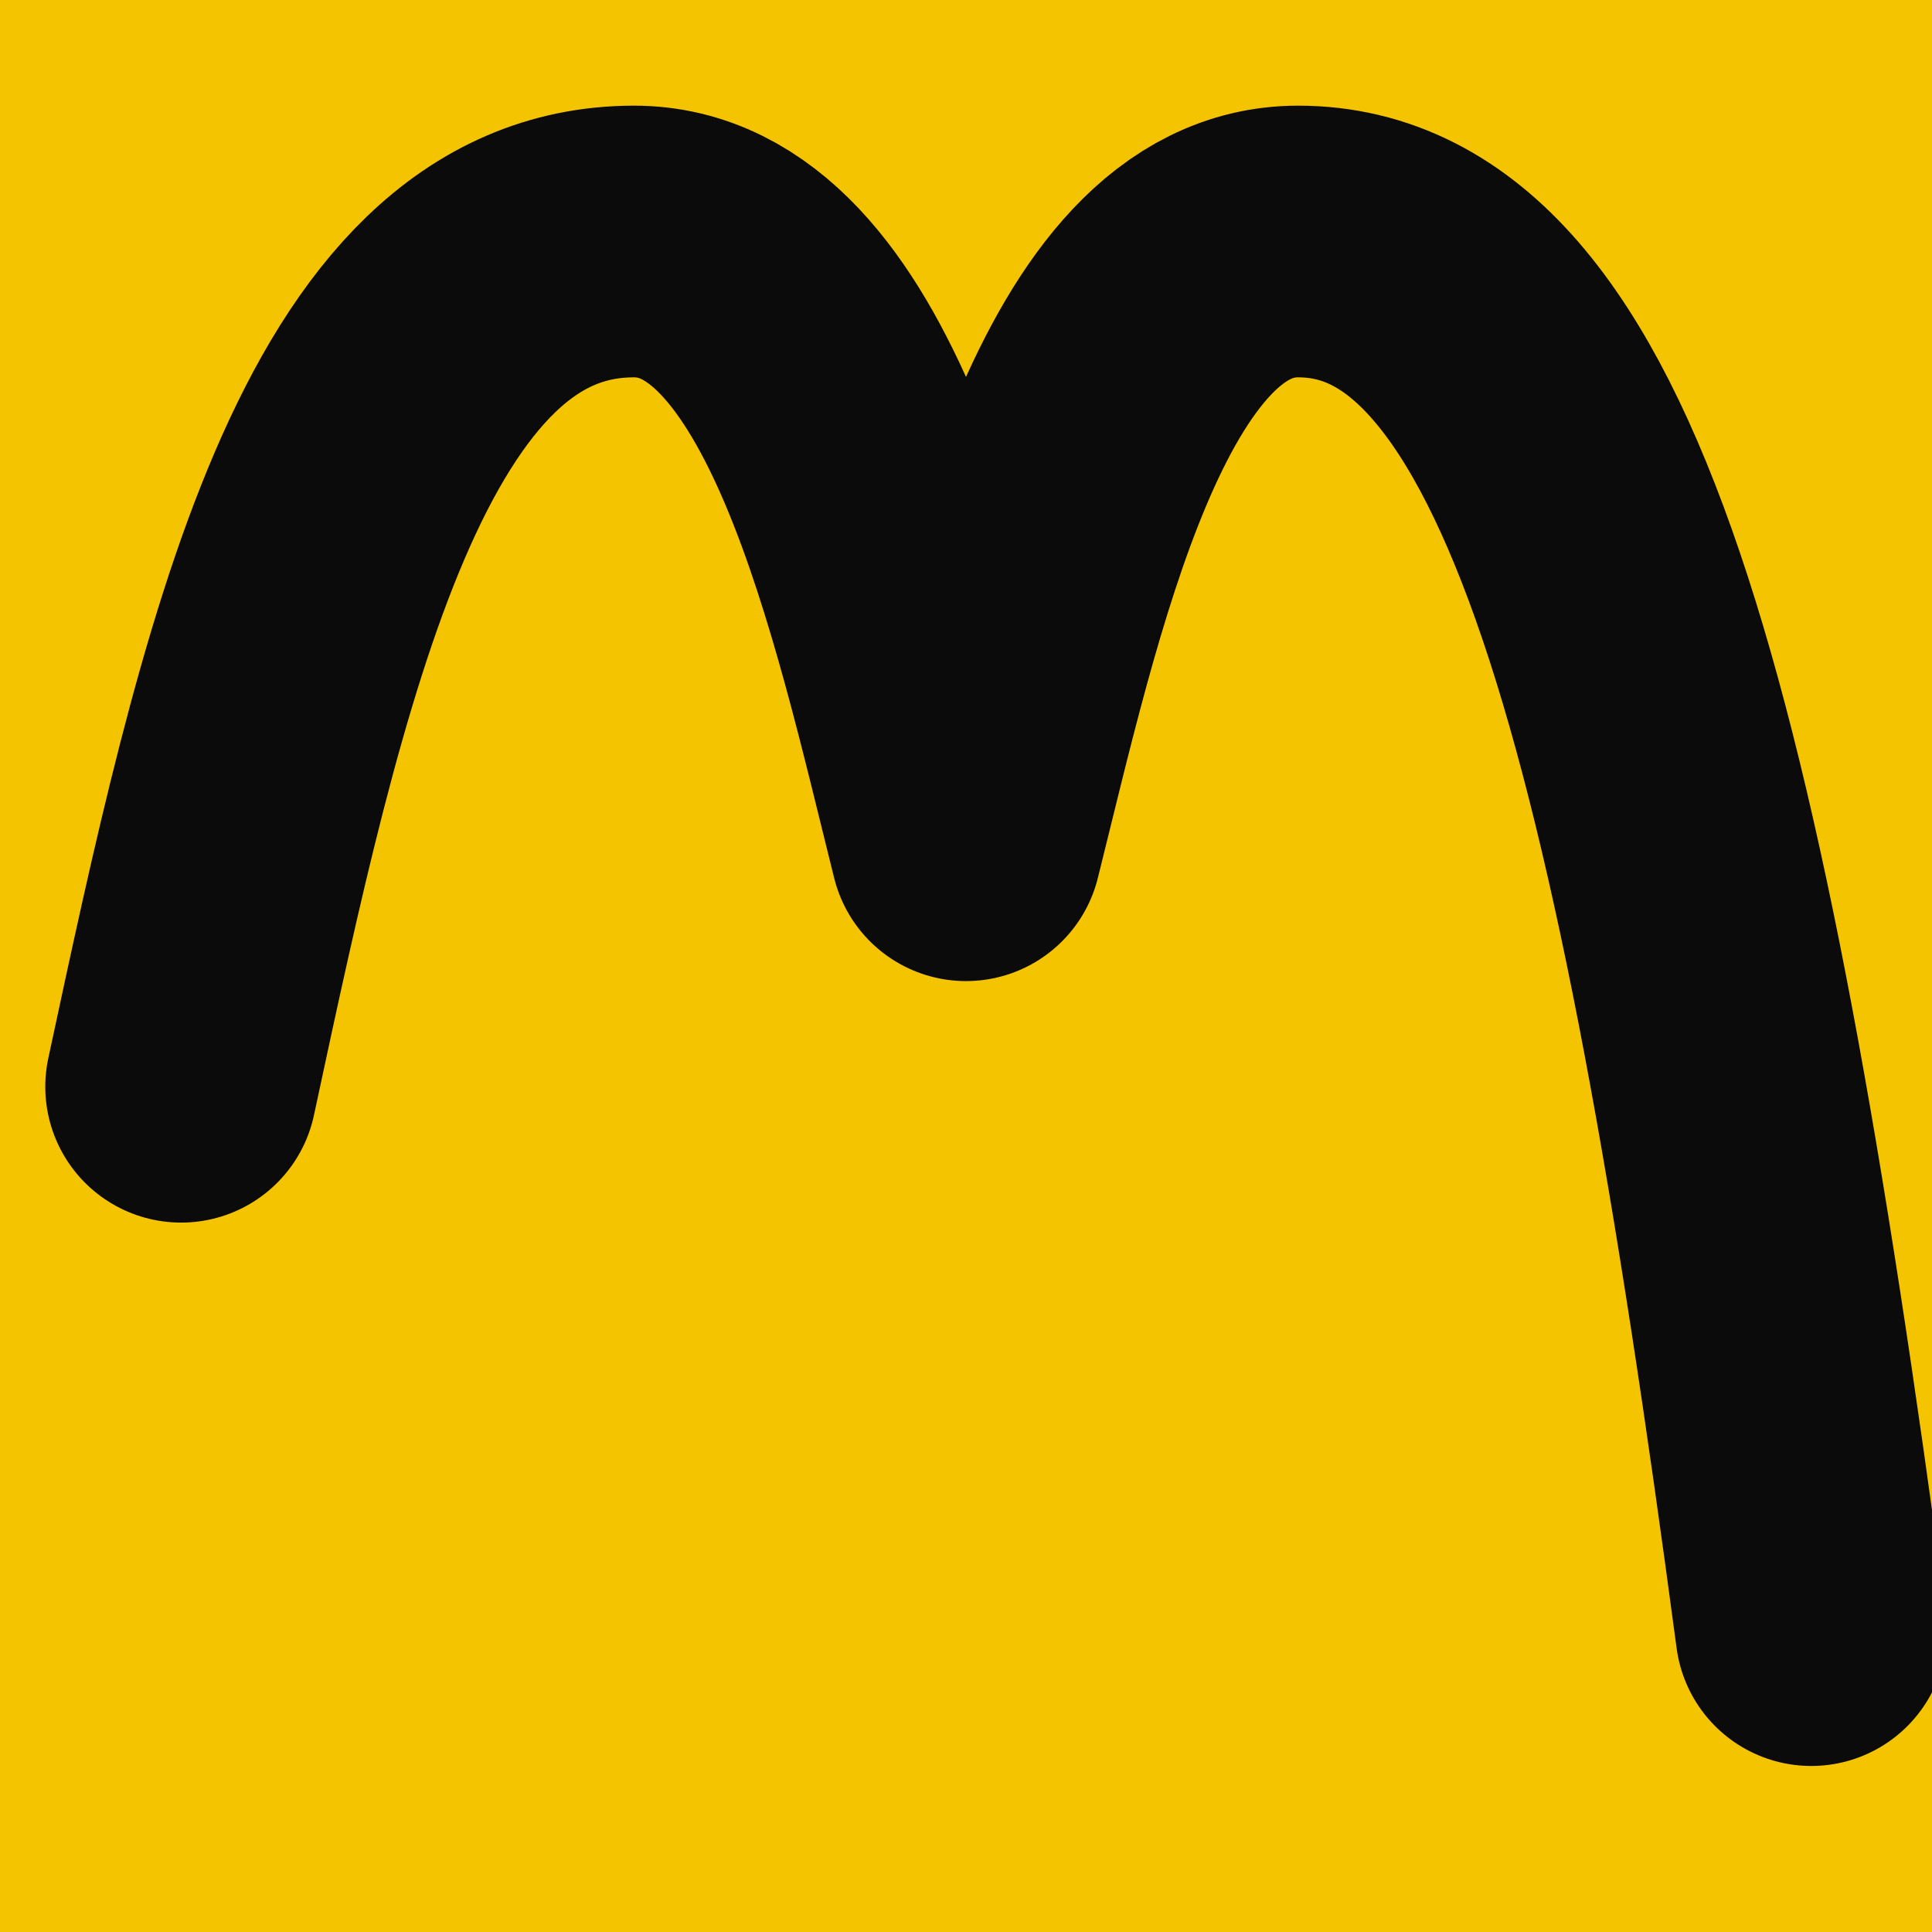
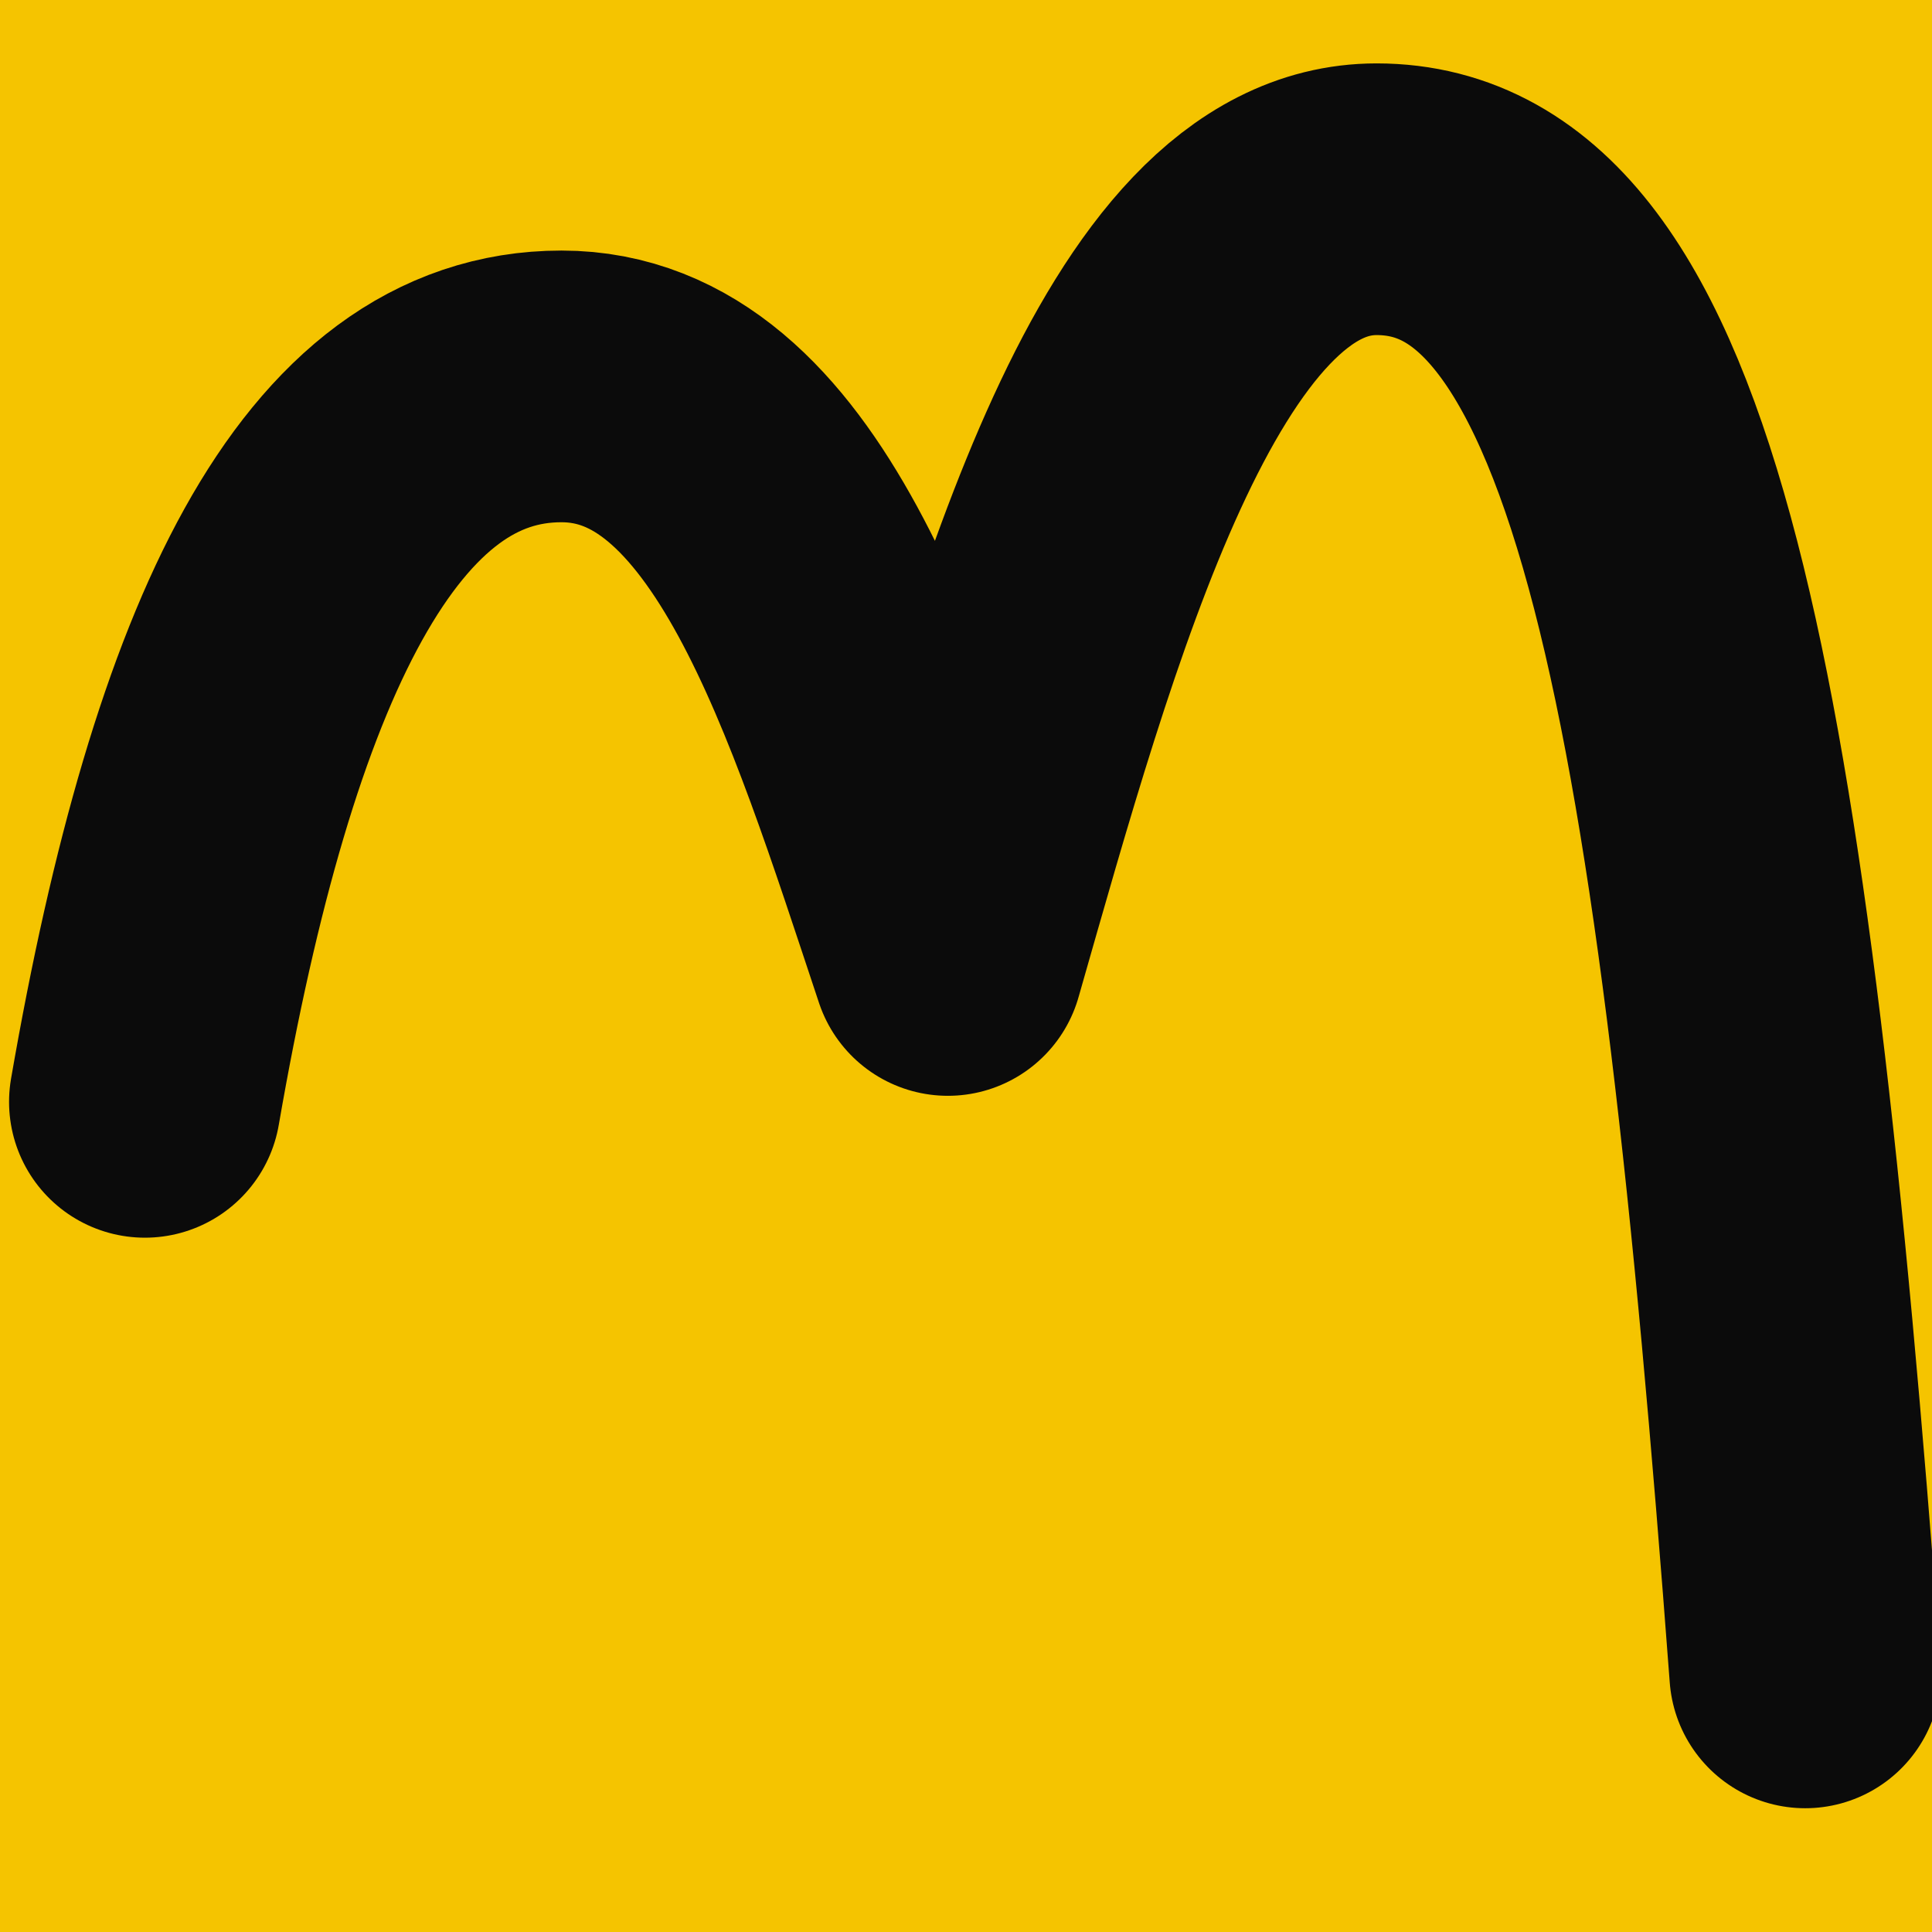
<svg xmlns="http://www.w3.org/2000/svg" viewBox="0 0 64 64" role="img" aria-labelledby="t">
  <rect width="64" height="64" fill="#F5C400" />
-   <path d="M6 36 C9 22 12 8 21 8 C27.5 8 30 20 32 28 C34 20 36.5 8 43 8 C52 8 56 24 60 54" fill="none" stroke="#0B0B0B" stroke-width="9" stroke-linecap="round" stroke-linejoin="round" />
+   <path d="M4.8 36.5 C7.4 21.5 11.6 12.8 18.6 12.8 C25.4 12.8 28.4 22.8 31.4 31.8 C34.6 20.6 38.4 6.6 45.6 6.6 C54.6 6.6 57.4 23.5 59.8 55.4" fill="none" stroke="#0B0B0B" stroke-width="9" stroke-linecap="round" stroke-linejoin="round" />
</svg>
